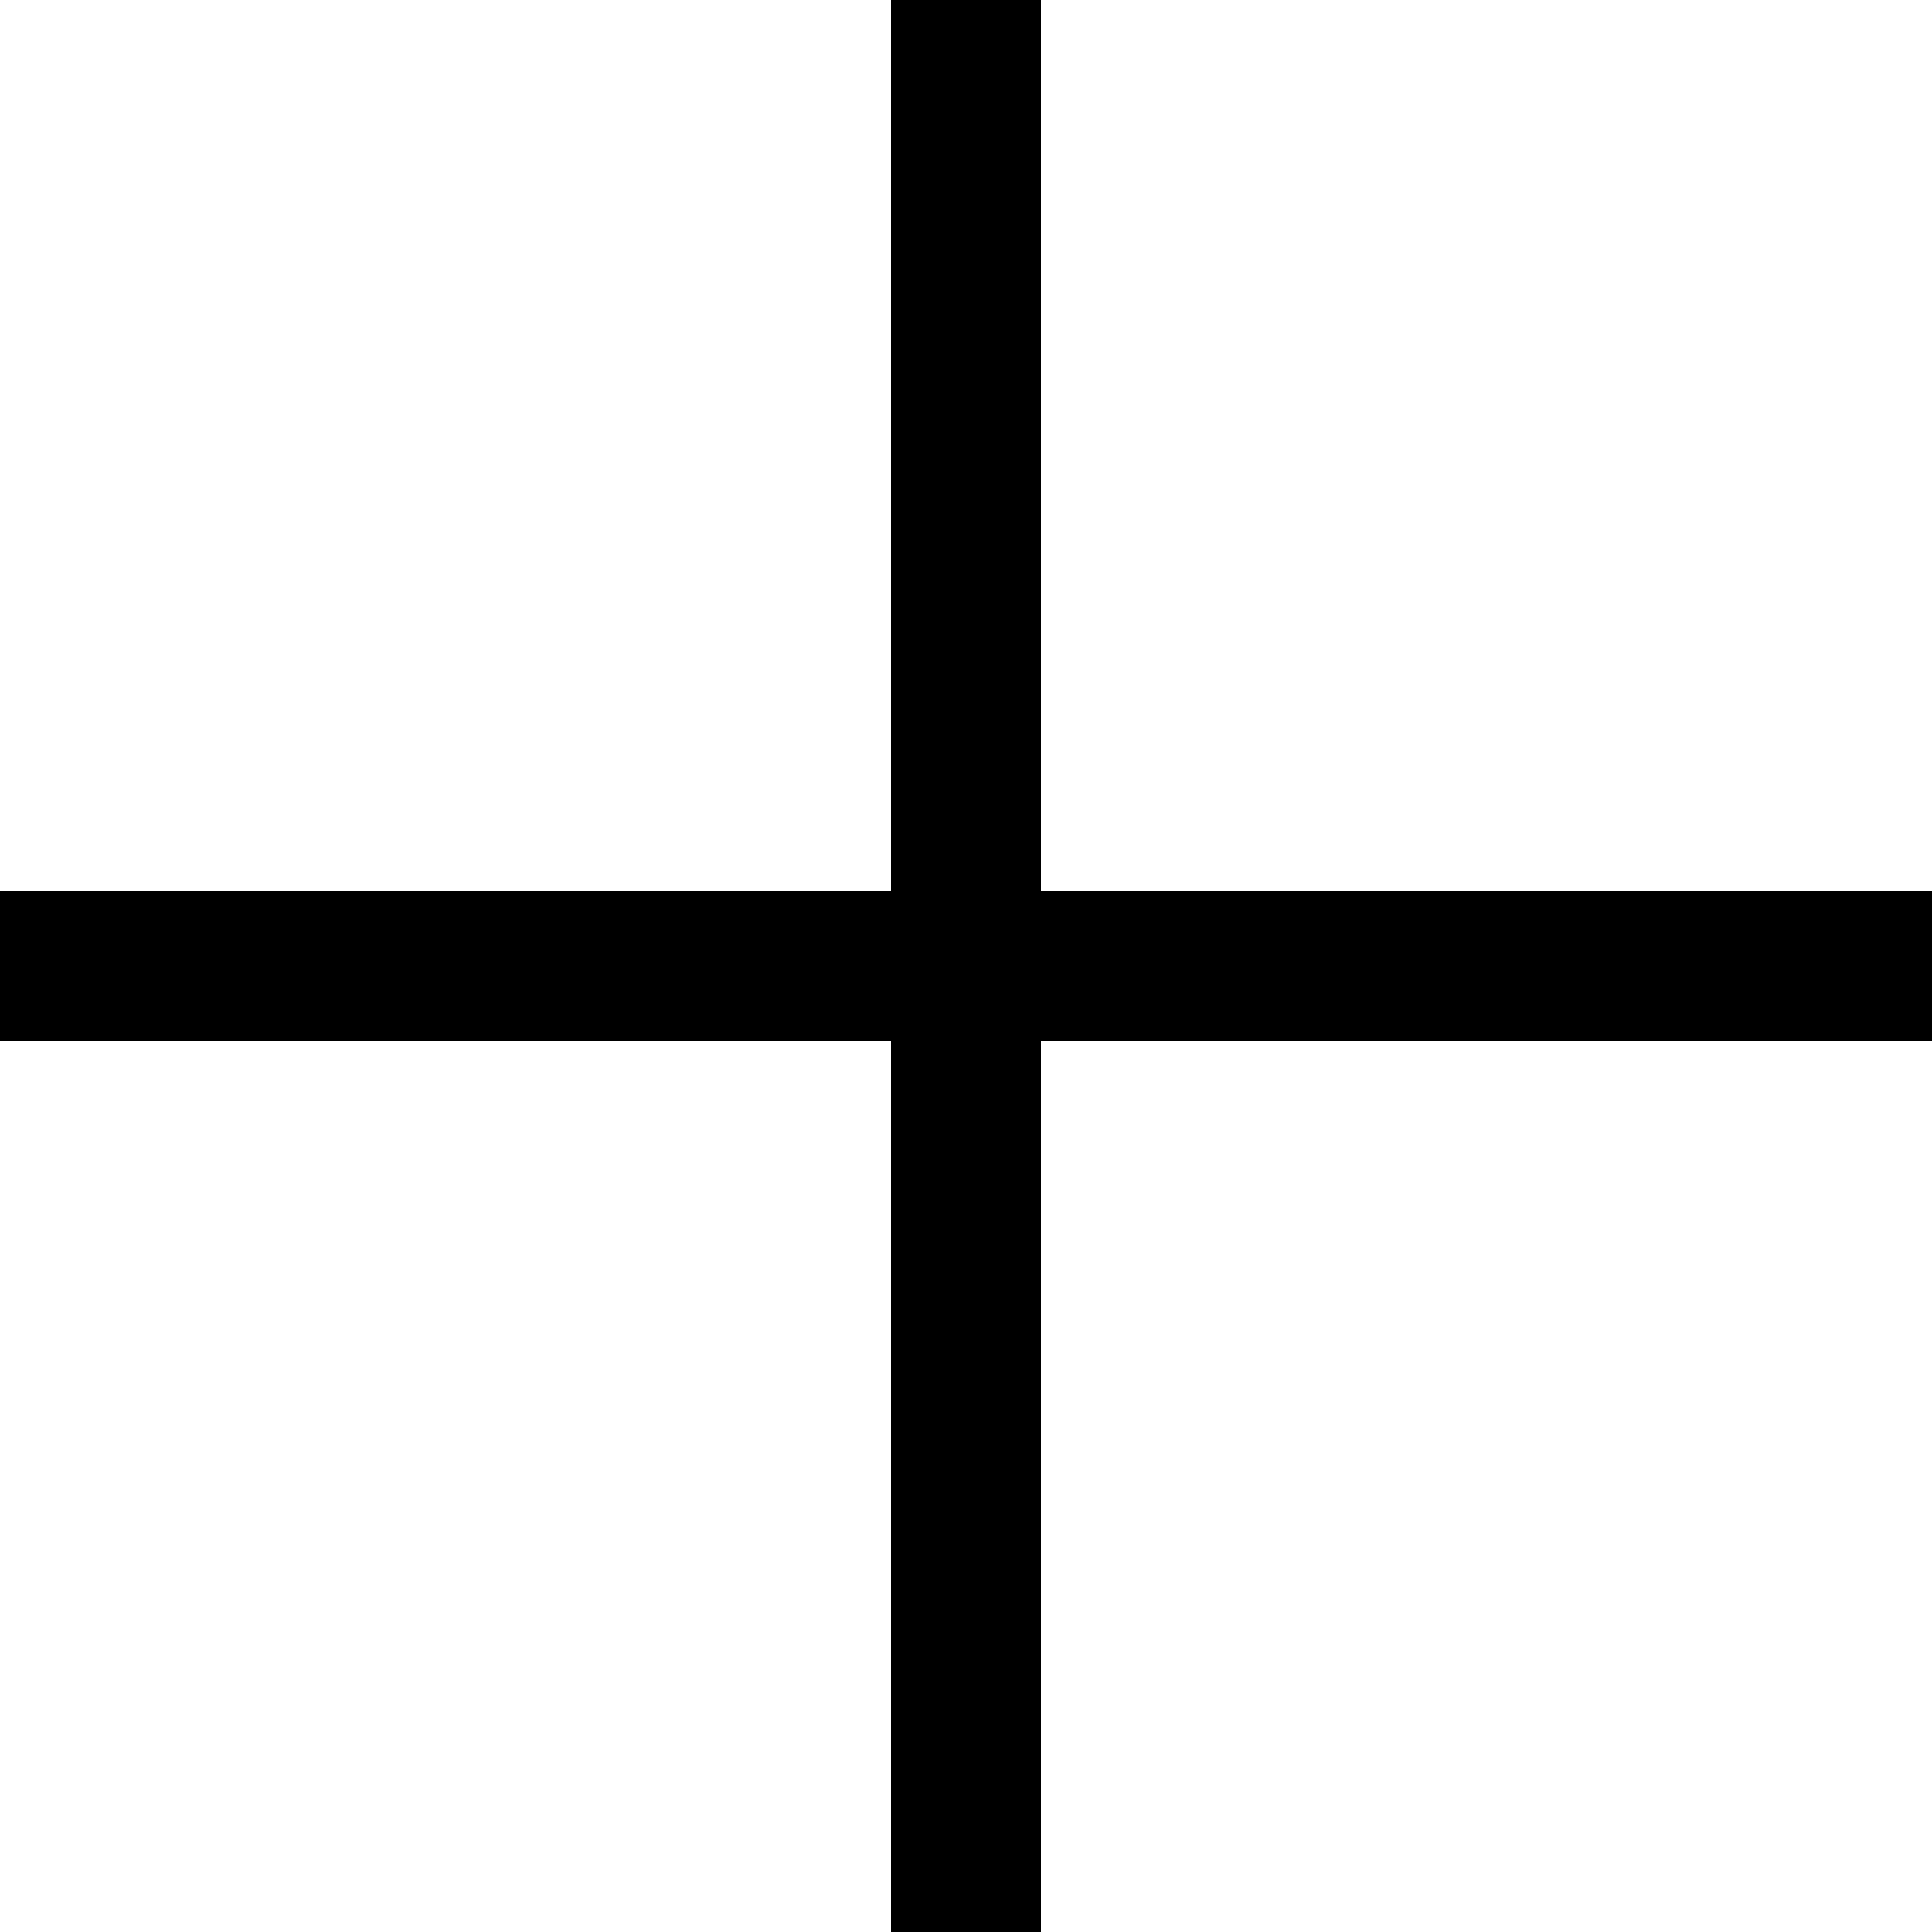
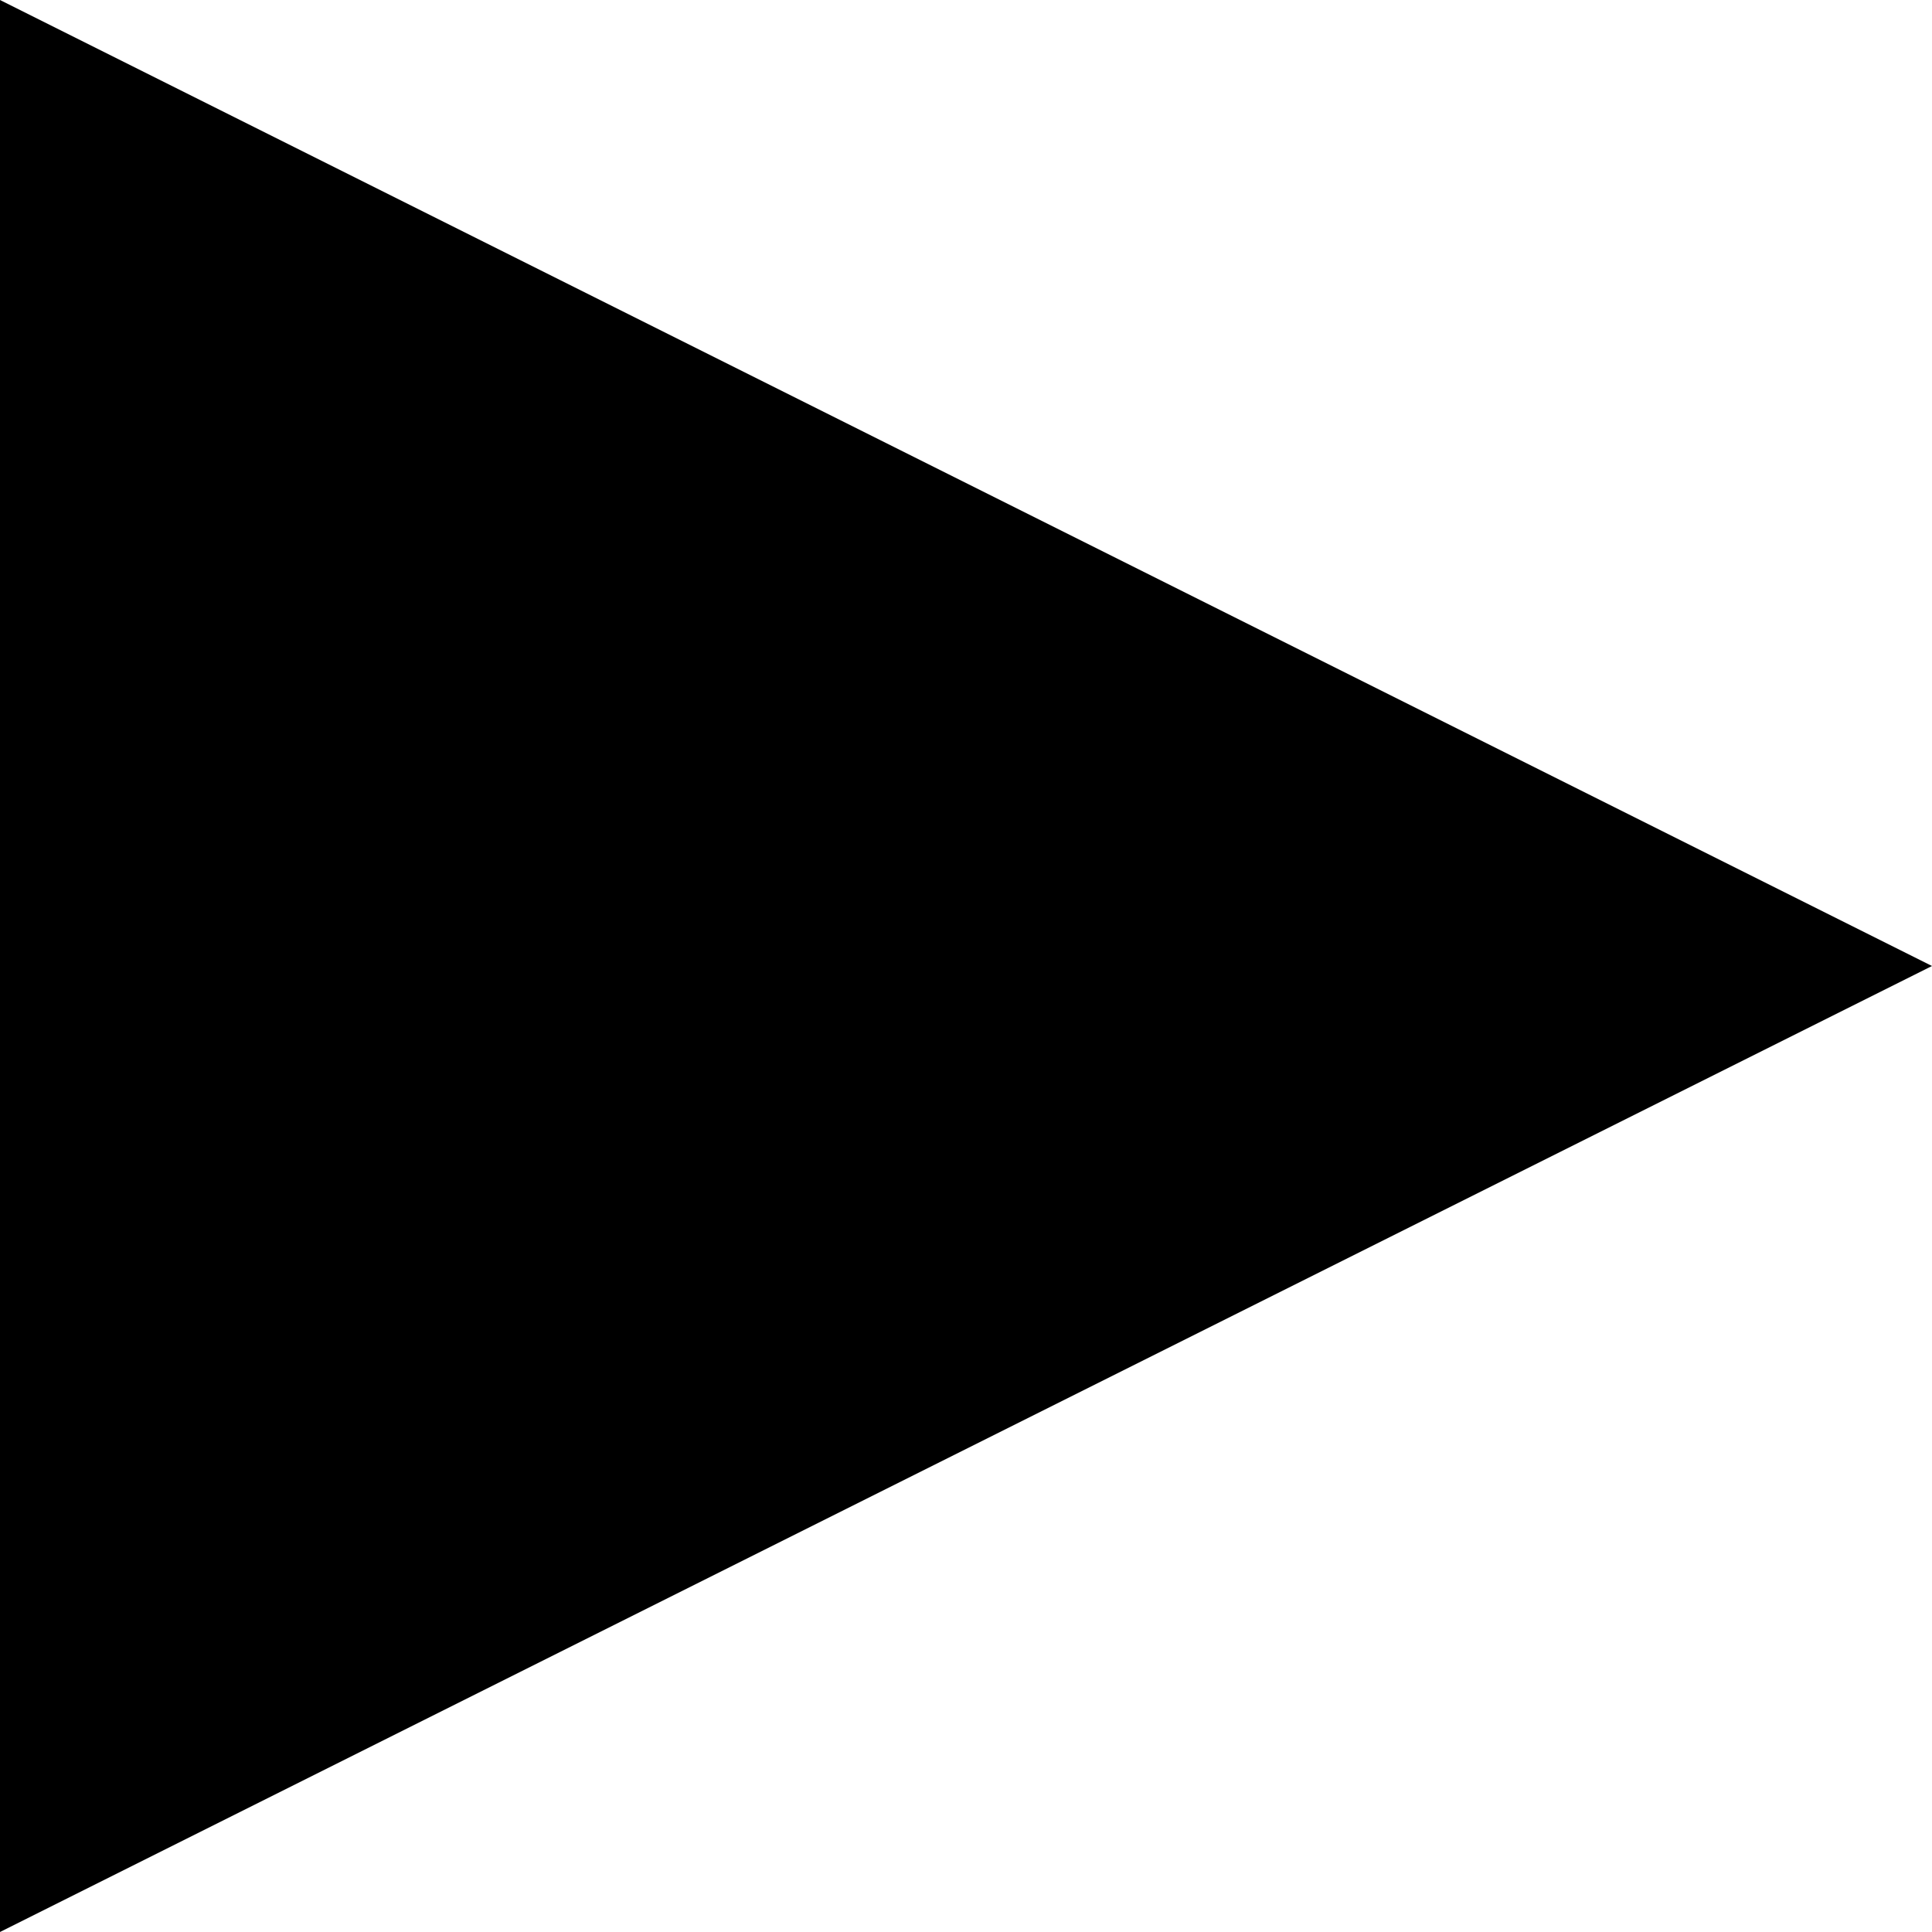
- <svg xmlns="http://www.w3.org/2000/svg" id="svg8" version="1.1" viewBox="0 0 64 64" height="64mm" width="64mm">
+ <svg xmlns="http://www.w3.org/2000/svg" width="64mm" height="64mm" viewBox="0 0 64 64" version="1.1" id="svg8">
  <defs id="defs2" />
  <g id="layer1">
-     <path transform="scale(0.2645833)" d="M 111.562 0 L 111.562 111.562 L 0 111.562 L 0 130.328 L 111.562 130.328 L 111.562 241.891 L 130.328 241.891 L 130.328 130.328 L 241.891 130.328 L 241.891 111.562 L 130.328 111.562 L 130.328 0 L 111.562 0 z " style="color:#000000;font-style:normal;font-variant:normal;font-weight:normal;font-stretch:normal;font-size:medium;line-height:normal;font-family:sans-serif;font-variant-ligatures:normal;font-variant-position:normal;font-variant-caps:normal;font-variant-numeric:normal;font-variant-alternates:normal;font-variant-east-asian:normal;font-feature-settings:normal;font-variation-settings:normal;text-indent:0;text-align:start;text-decoration:none;text-decoration-line:none;text-decoration-style:solid;text-decoration-color:#000000;letter-spacing:normal;word-spacing:normal;text-transform:none;writing-mode:lr-tb;direction:ltr;text-orientation:mixed;dominant-baseline:auto;baseline-shift:baseline;text-anchor:start;white-space:normal;shape-padding:0;shape-margin:0;inline-size:0;clip-rule:nonzero;display:inline;overflow:visible;visibility:visible;opacity:1;isolation:auto;mix-blend-mode:normal;color-interpolation:sRGB;color-interpolation-filters:linearRGB;solid-color:#000000;solid-opacity:1;vector-effect:none;fill:#000000;fill-opacity:1;fill-rule:nonzero;stroke:none;stroke-width:18.765;stroke-linecap:butt;stroke-linejoin:miter;stroke-miterlimit:4;stroke-dasharray:none;stroke-dashoffset:0;stroke-opacity:1;color-rendering:auto;image-rendering:auto;shape-rendering:auto;text-rendering:auto;enable-background:accumulate;stop-color:#000000;stop-opacity:1" id="path871" />
+     <path d="M 0,0 64,32 0,64 Z" style="fill:#000000;stroke-width:4.97;stroke-linecap:round;stroke-linejoin:round" id="rect839" />
  </g>
</svg>
